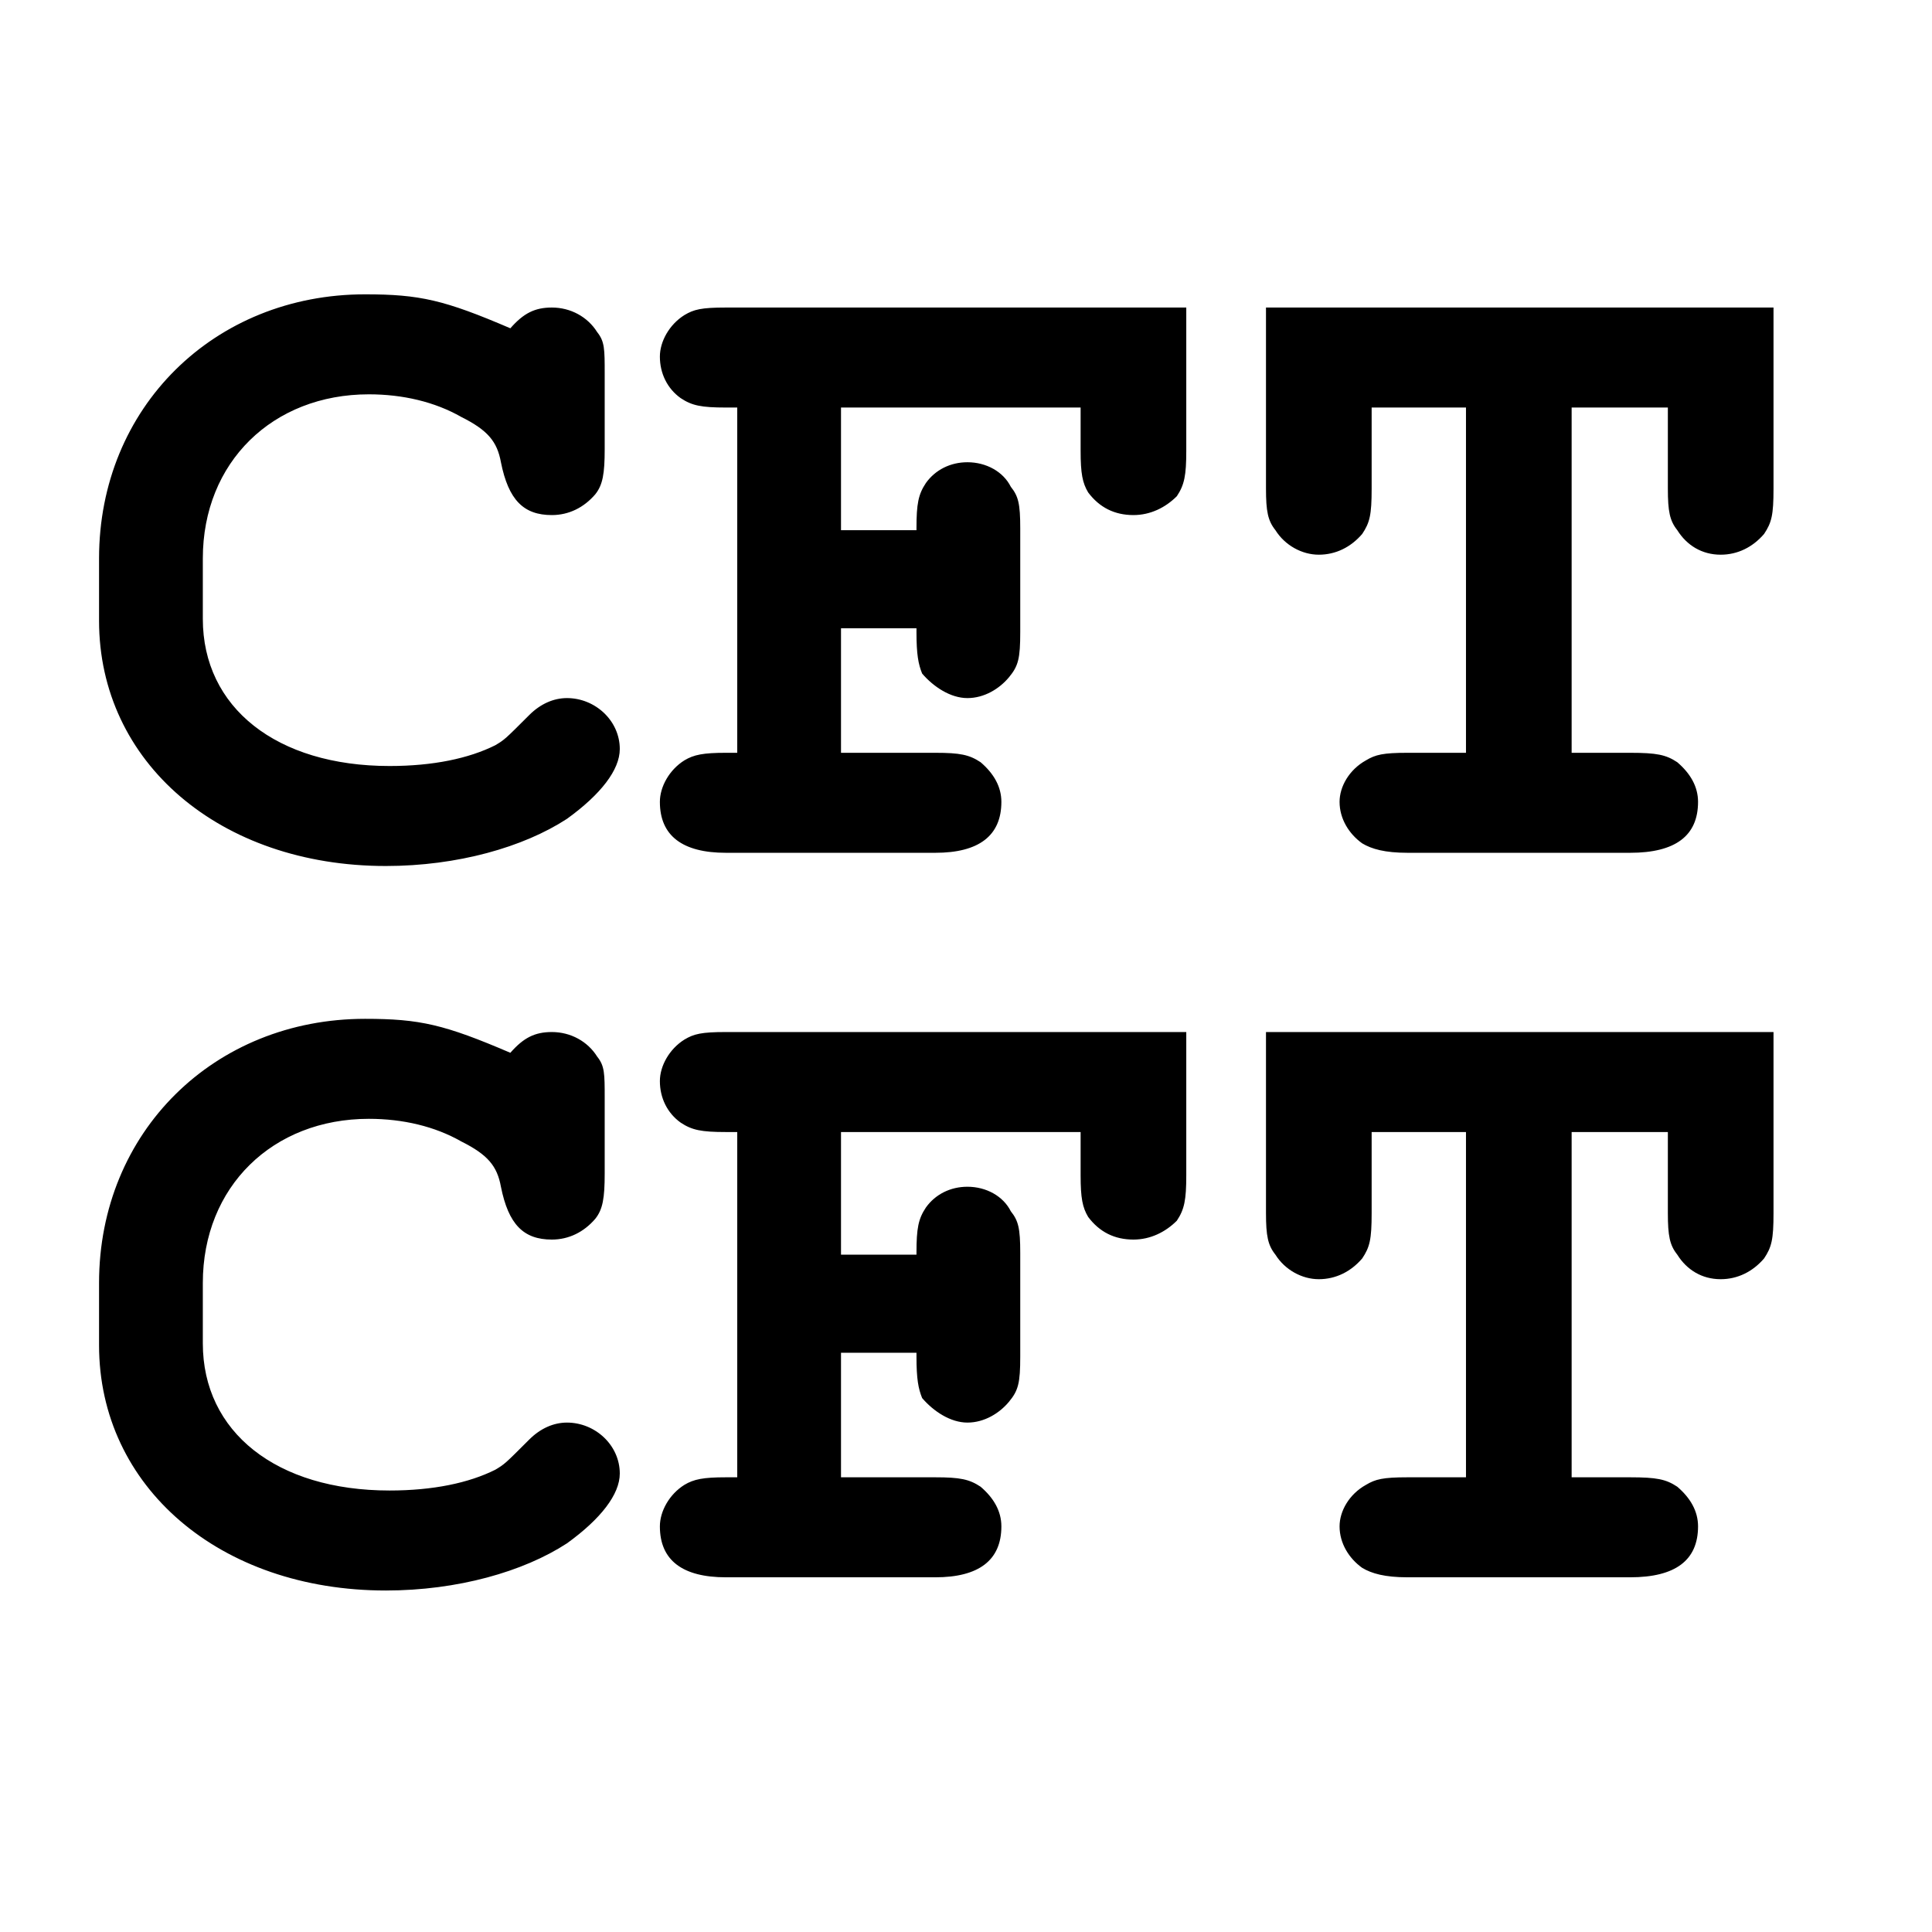
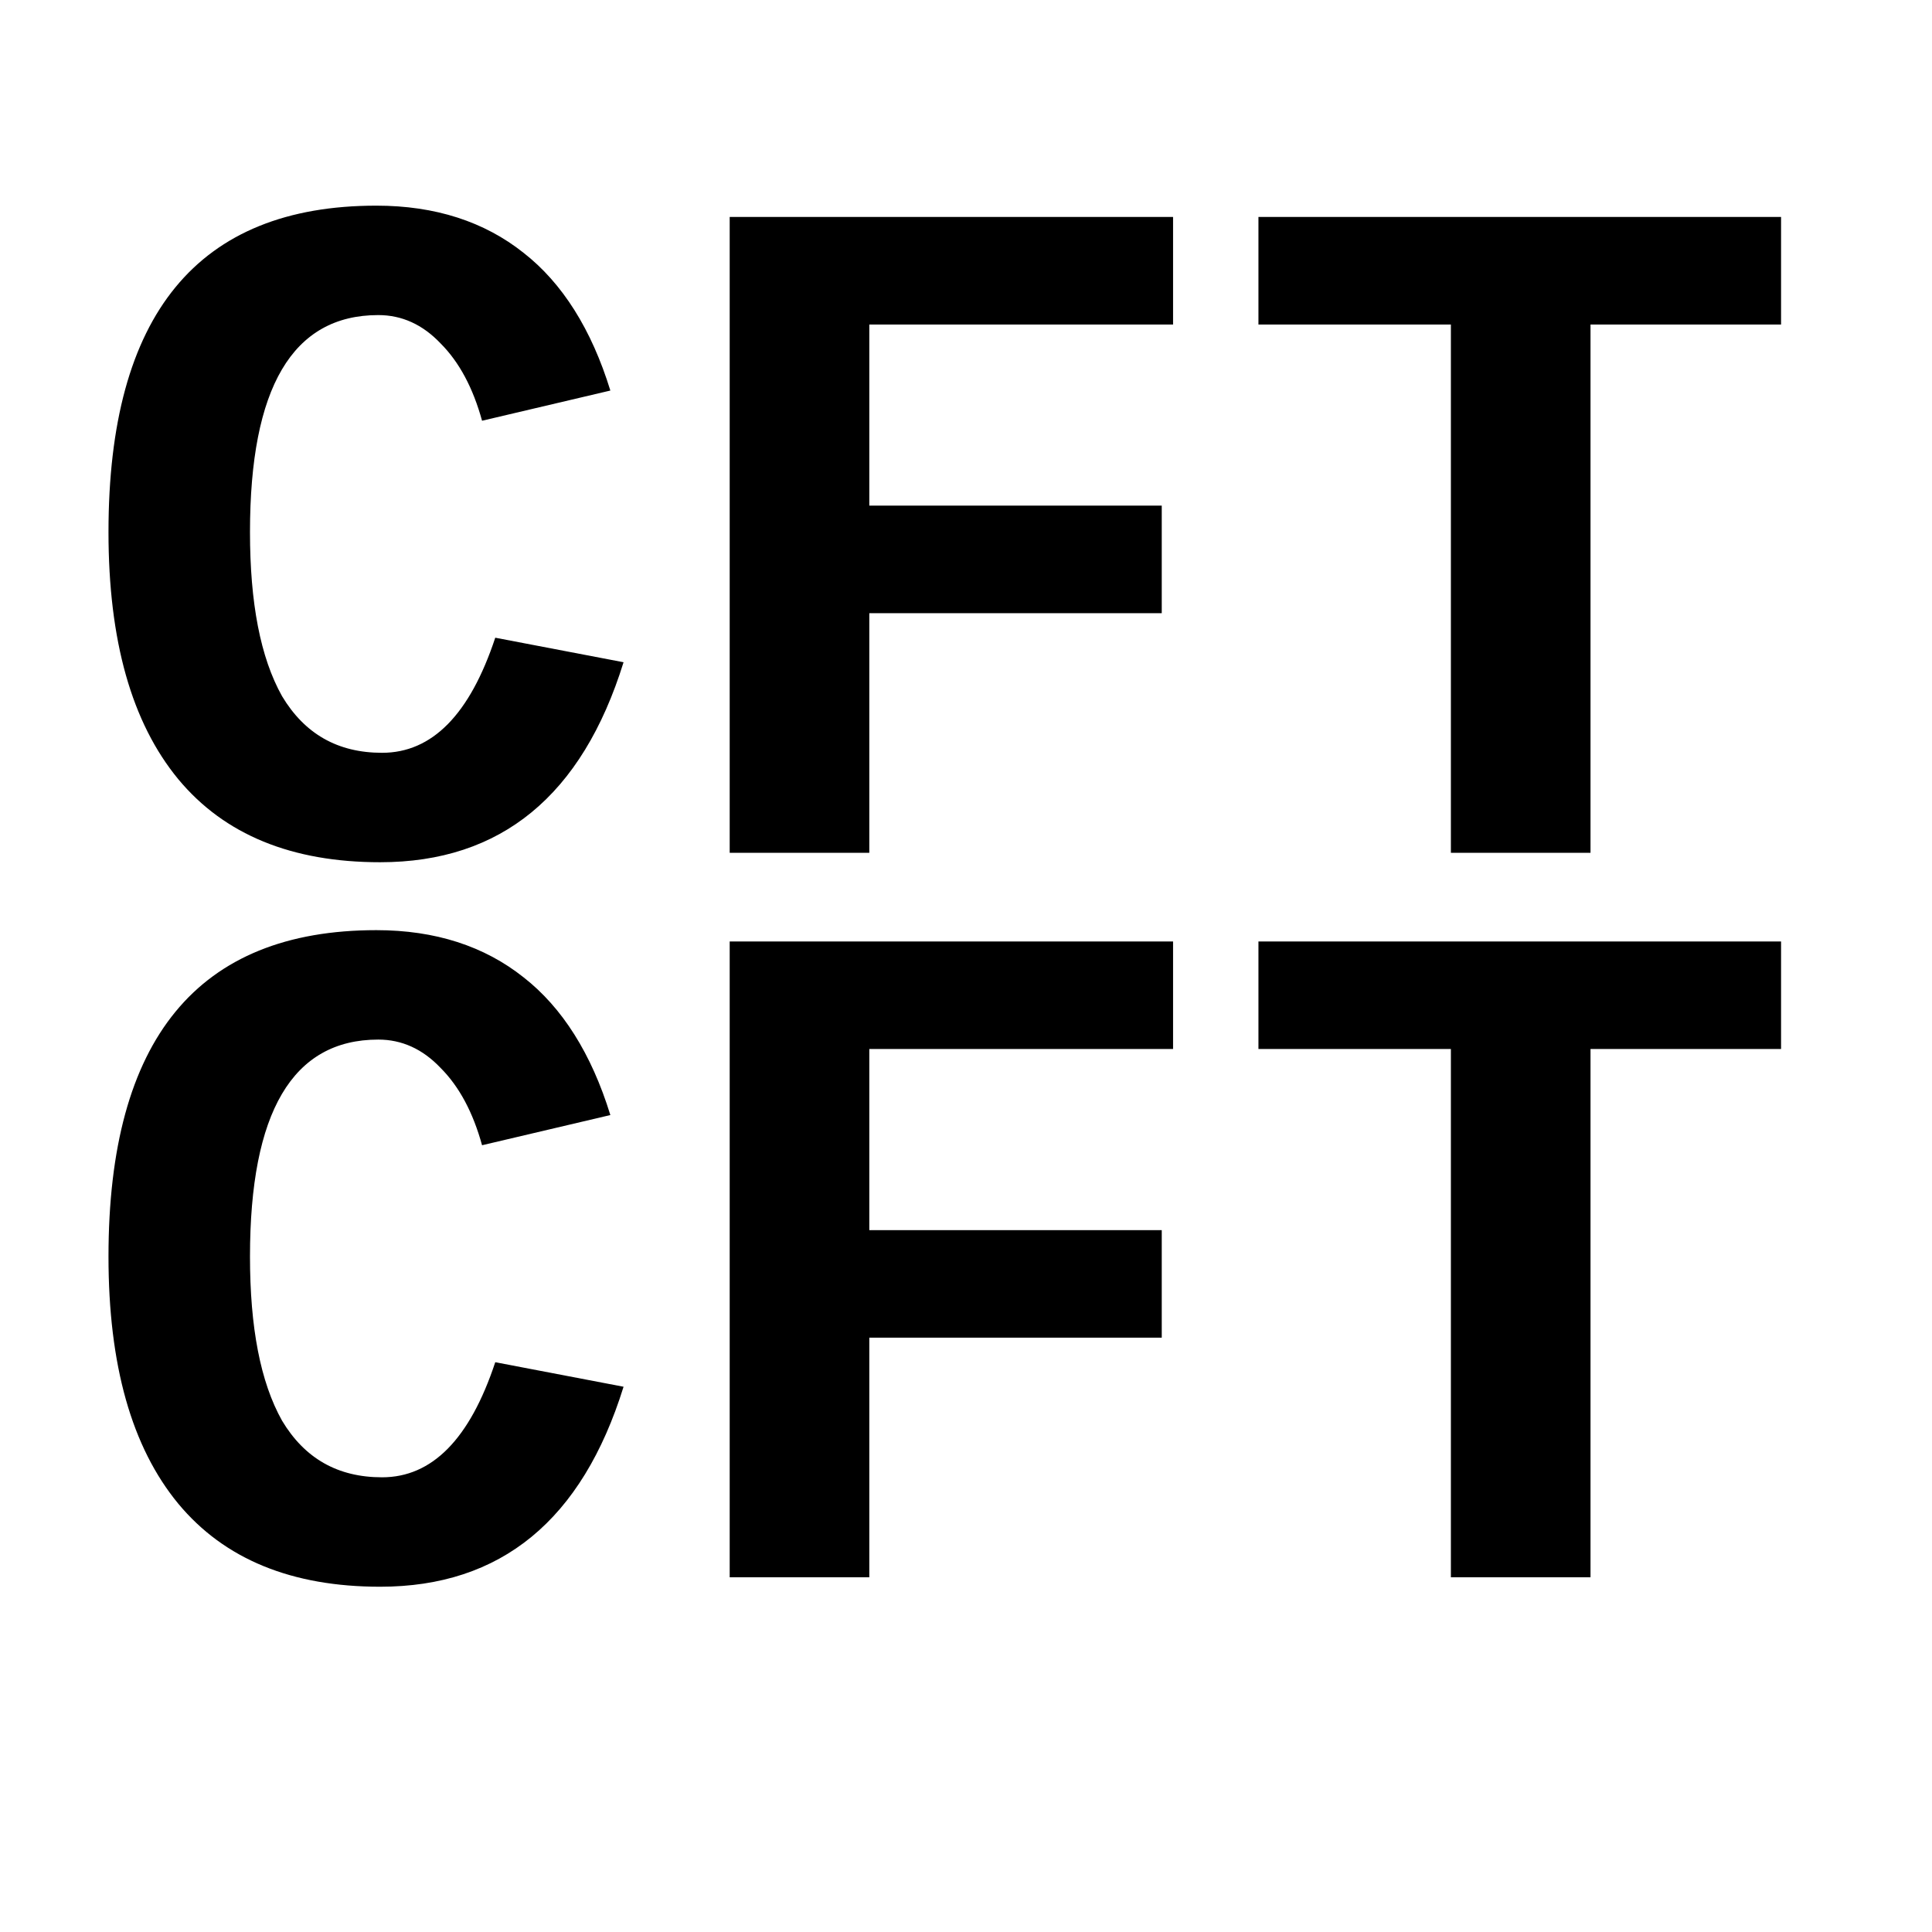
<svg xmlns="http://www.w3.org/2000/svg" width="16px" height="16px" id="svg1307">
  <defs id="defs1309" />
  <g id="layer1">
-     <text xml:space="preserve" style="font-size:8px;font-style:normal;font-variant:normal;font-weight:bold;font-stretch:normal;text-align:start;line-height:100%;writing-mode:lr-tb;text-anchor:start;fill:#000000;fill-opacity:1;stroke:none;stroke-width:1px;stroke-linecap:butt;stroke-linejoin:miter;stroke-opacity:1;font-family:Courier" x="0.584" y="7.064" id="text1315">
+     <text xml:space="preserve" style="font-size:8px;font-style:normal;font-variant:normal;font-weight:bold;font-stretch:normal;text-align:start;line-height:100%;writing-mode:lr-tb;text-anchor:start;fill:#000000;fill-opacity:1;stroke:none;stroke-width:1px;stroke-linecap:butt;stroke-linejoin:miter;stroke-opacity:1;font-family:Courier New, Courier" x="0.584" y="7.064" id="text1315">
      <tspan id="tspan1329" x="0.584" y="7.064">CFT</tspan>
    </text>
-     <text xml:space="preserve" style="font-size:8px;font-style:normal;font-variant:normal;font-weight:bold;font-stretch:normal;text-align:start;line-height:100%;writing-mode:lr-tb;text-anchor:start;fill:#000000;fill-opacity:1;stroke:none;stroke-width:1px;stroke-linecap:butt;stroke-linejoin:miter;stroke-opacity:1;font-family:Courier" x="0.584" y="13.064" id="text1331">
+     <text xml:space="preserve" style="font-size:8px;font-style:normal;font-variant:normal;font-weight:bold;font-stretch:normal;text-align:start;line-height:100%;writing-mode:lr-tb;text-anchor:start;fill:#000000;fill-opacity:1;stroke:none;stroke-width:1px;stroke-linecap:butt;stroke-linejoin:miter;stroke-opacity:1;font-family:Courier New, Courier" x="0.584" y="13.064" id="text1331">
      <tspan id="tspan1333" x="0.584" y="13.064">CFT</tspan>
    </text>
  </g>
</svg>
